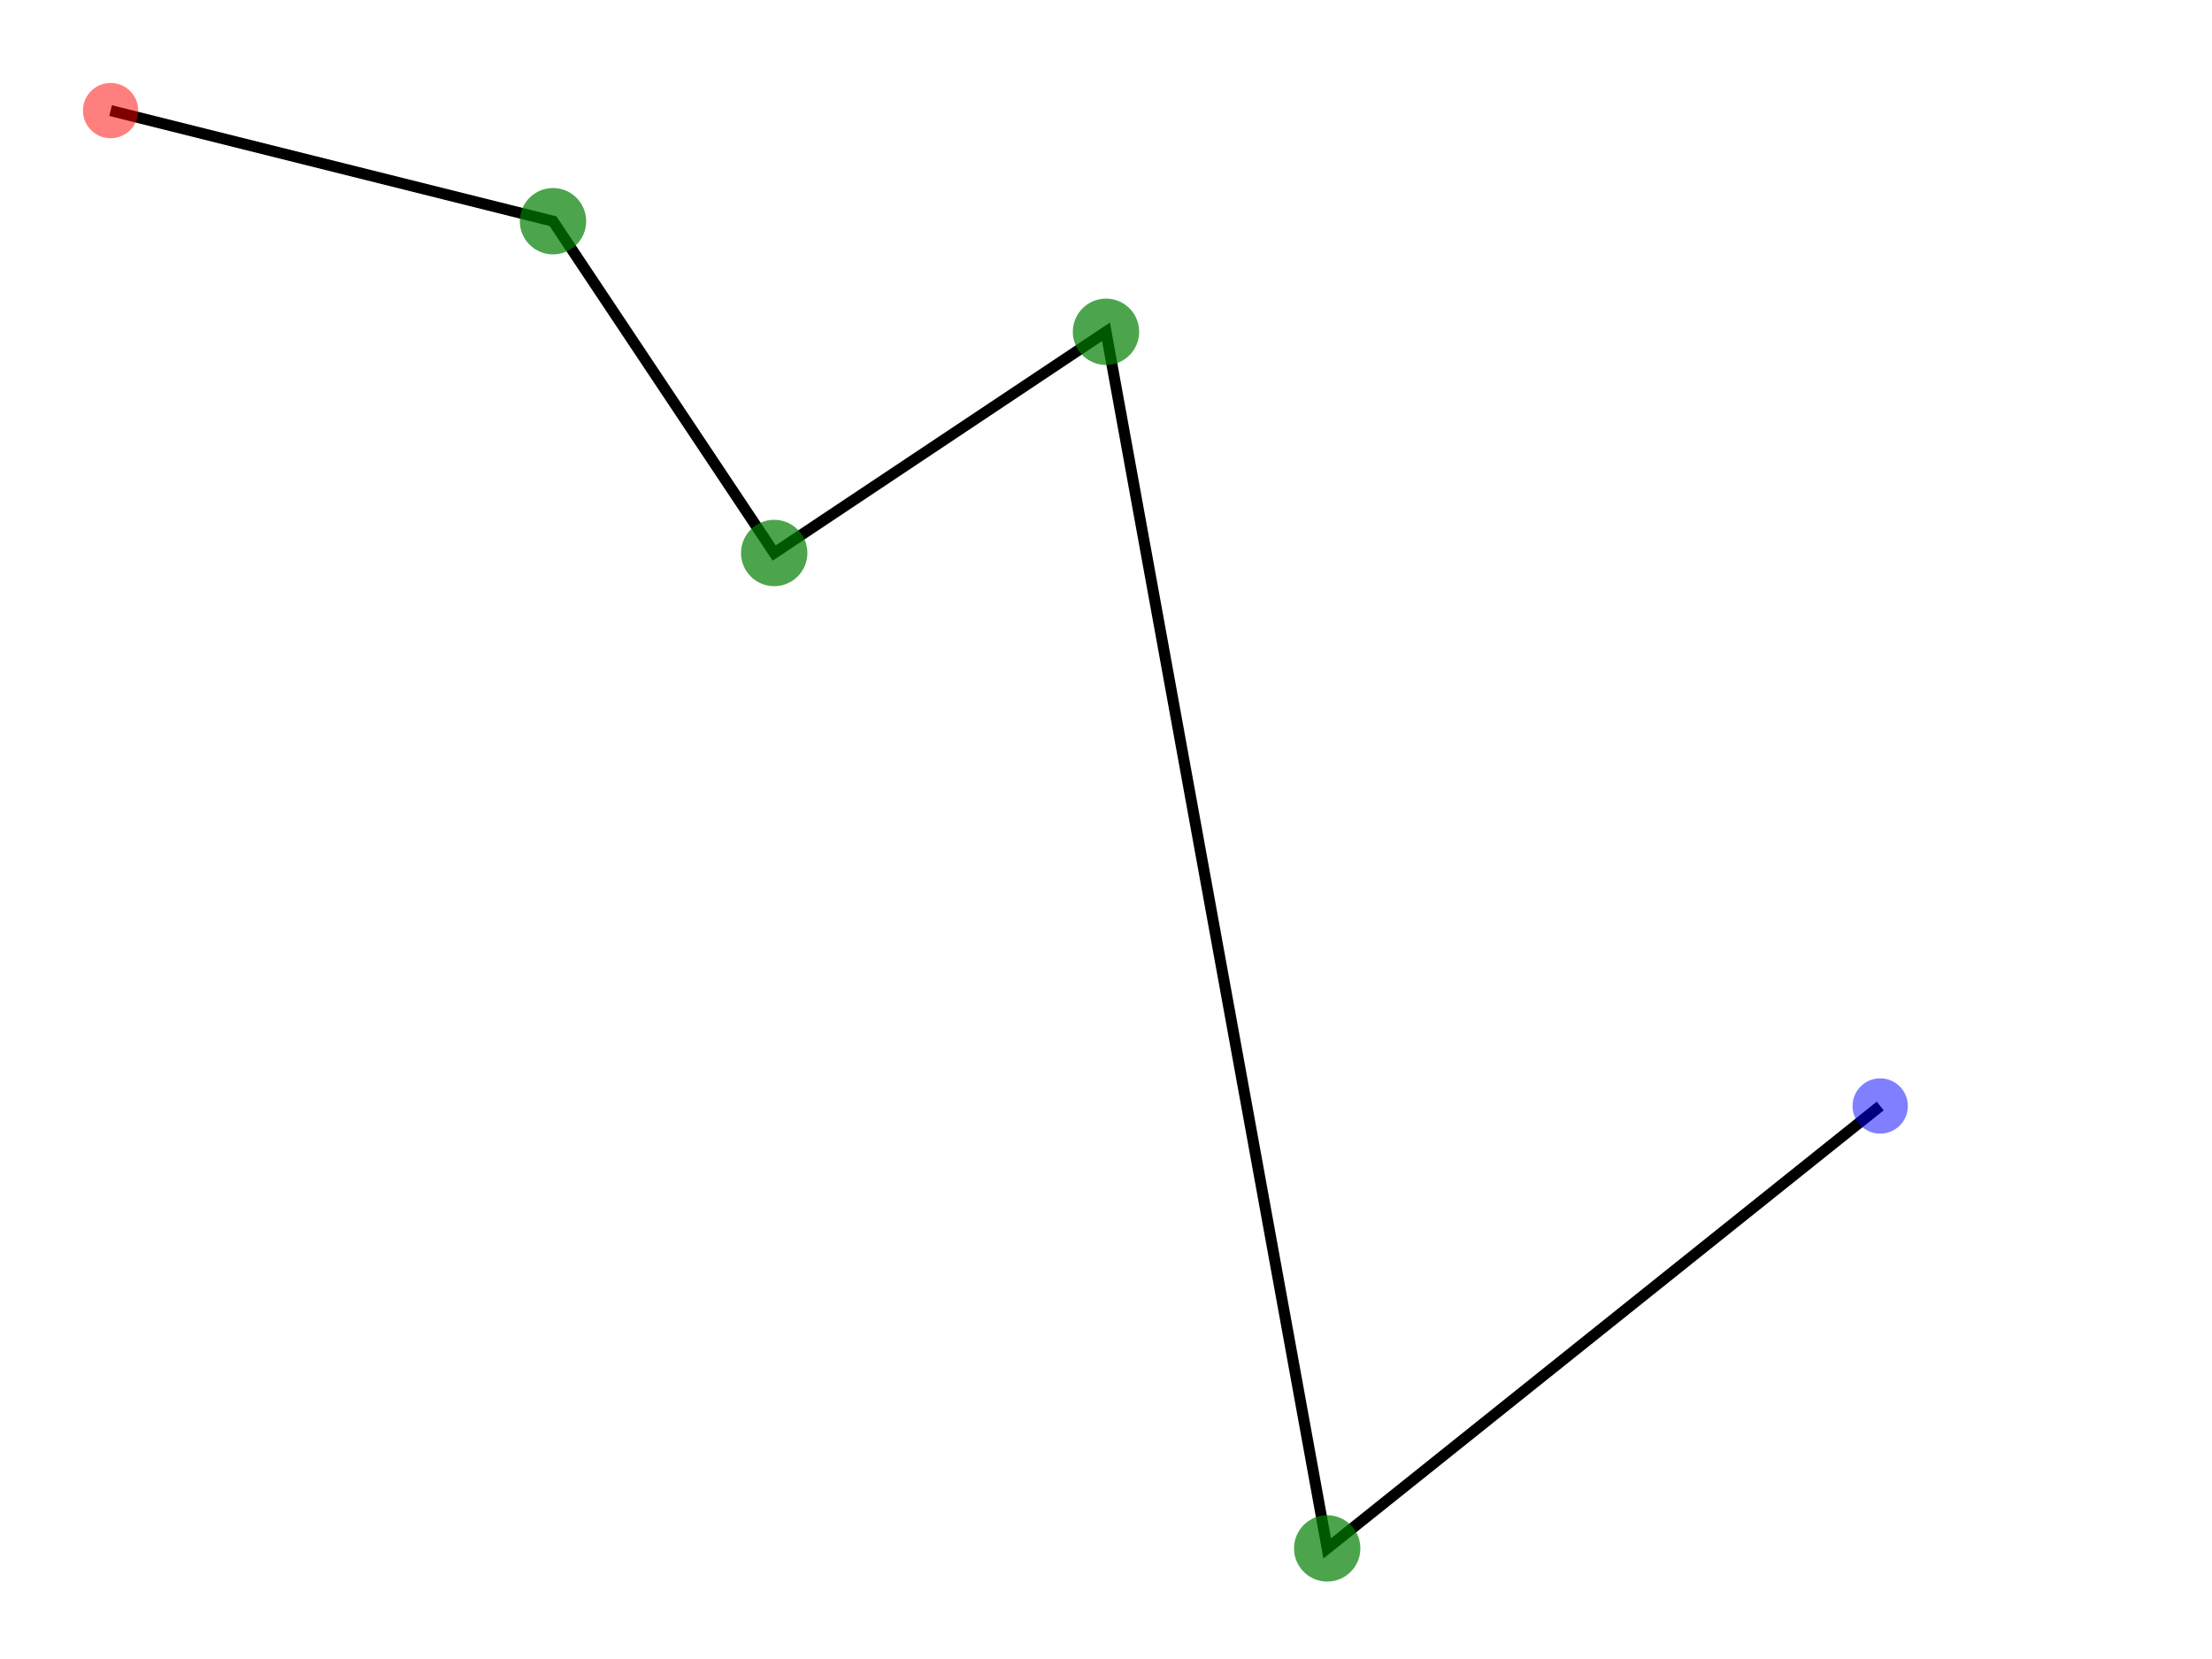
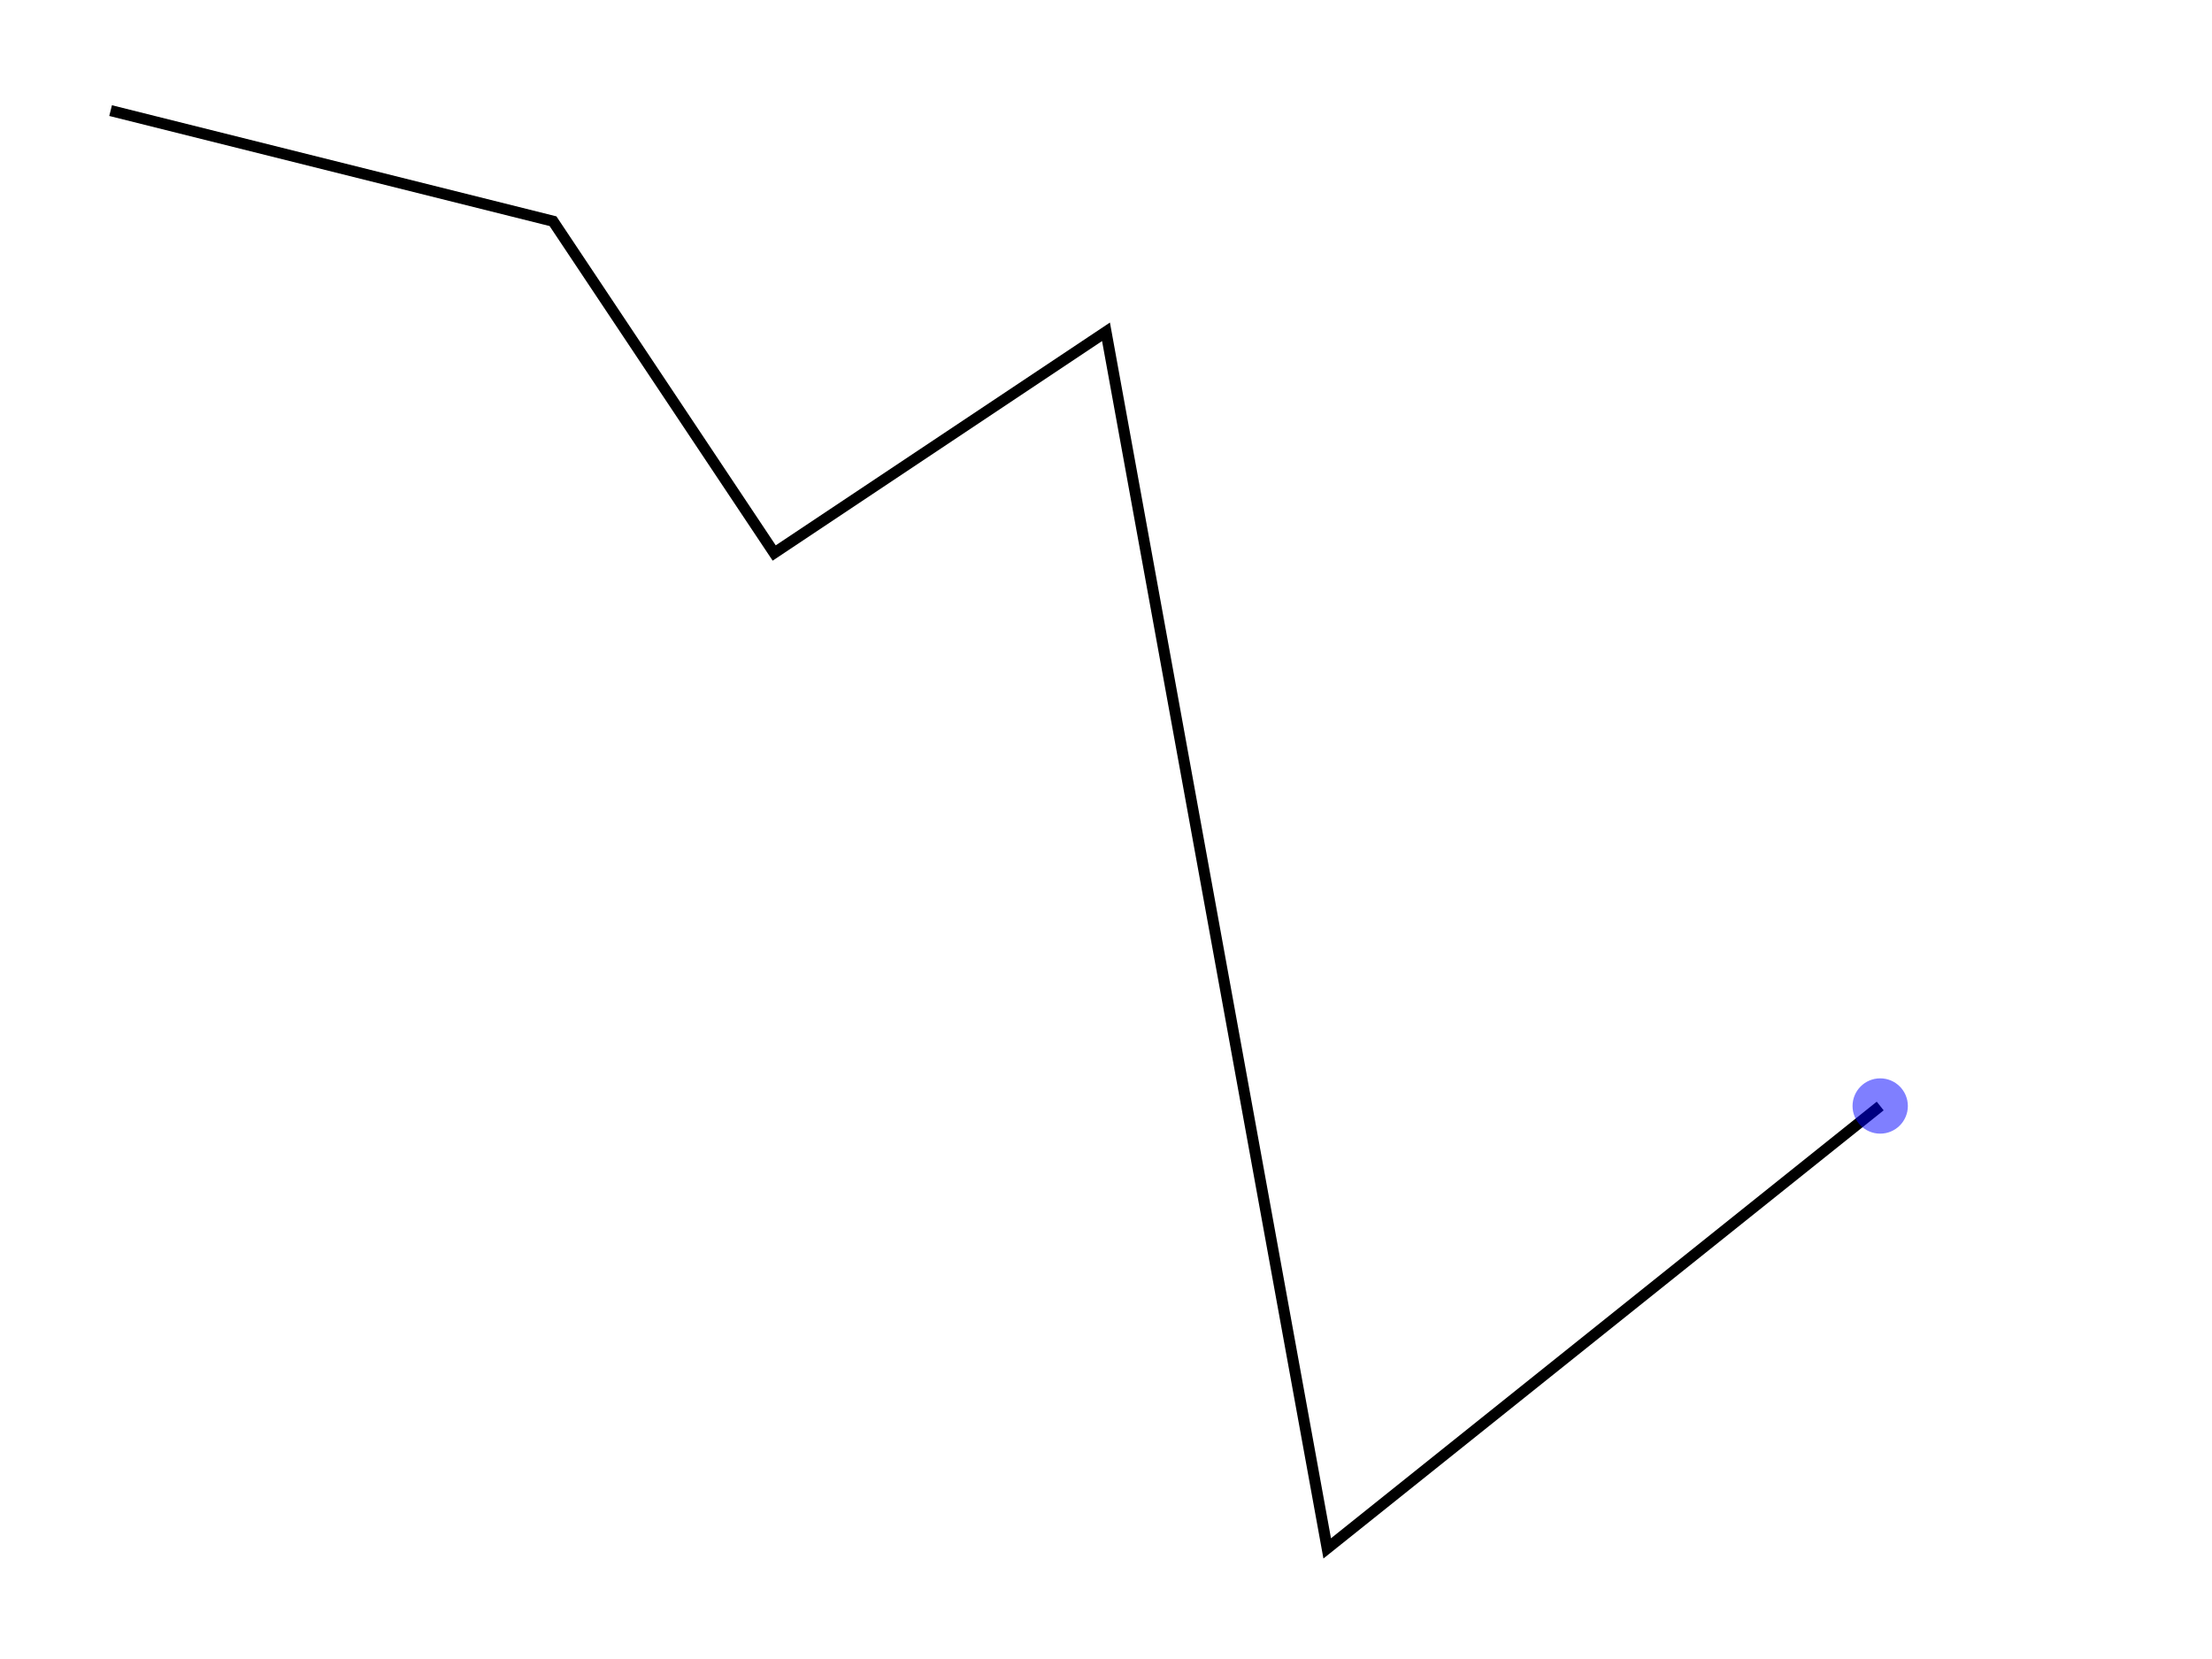
<svg xmlns="http://www.w3.org/2000/svg" baseProfile="full" height="15cm" version="1.1" viewBox="0,0,200,150" width="20cm">
  <defs>
-     <marker id="id5" markerHeight="5" markerWidth="5" refX="0" refY="0" viewBox="-5,-5,10,10">
-       <circle cx="0" cy="0" fill="red" fill-opacity="0.5" r="5" />
-     </marker>
-     <marker id="id7" markerHeight="6" markerWidth="6" refX="3" refY="3">
-       <circle cx="3" cy="3" fill="green" fill-opacity="0.7" r="3" />
-     </marker>
-     <marker id="id6" markerHeight="5" markerWidth="5" viewBox="-1,-1,2,2">
+     <marker id="id8" markerHeight="5" markerWidth="5" viewBox="-1,-1,2,2">
      <circle cx="0" cy="0" fill="blue" fill-opacity="0.5" r="1" />
    </marker>
  </defs>
-   <polyline fill="none" marker-end="url(#id6)" marker-mid="url(#id7)" marker-start="url(#id5)" points="10,10 50,20 70,50 100,30 120,140 170,100" stroke="black" />
+   <polyline fill="none" marker-end="url(#id8)" points="10,10 50,20 70,50 100,30 120,140 170,100" stroke="black" />
</svg>
